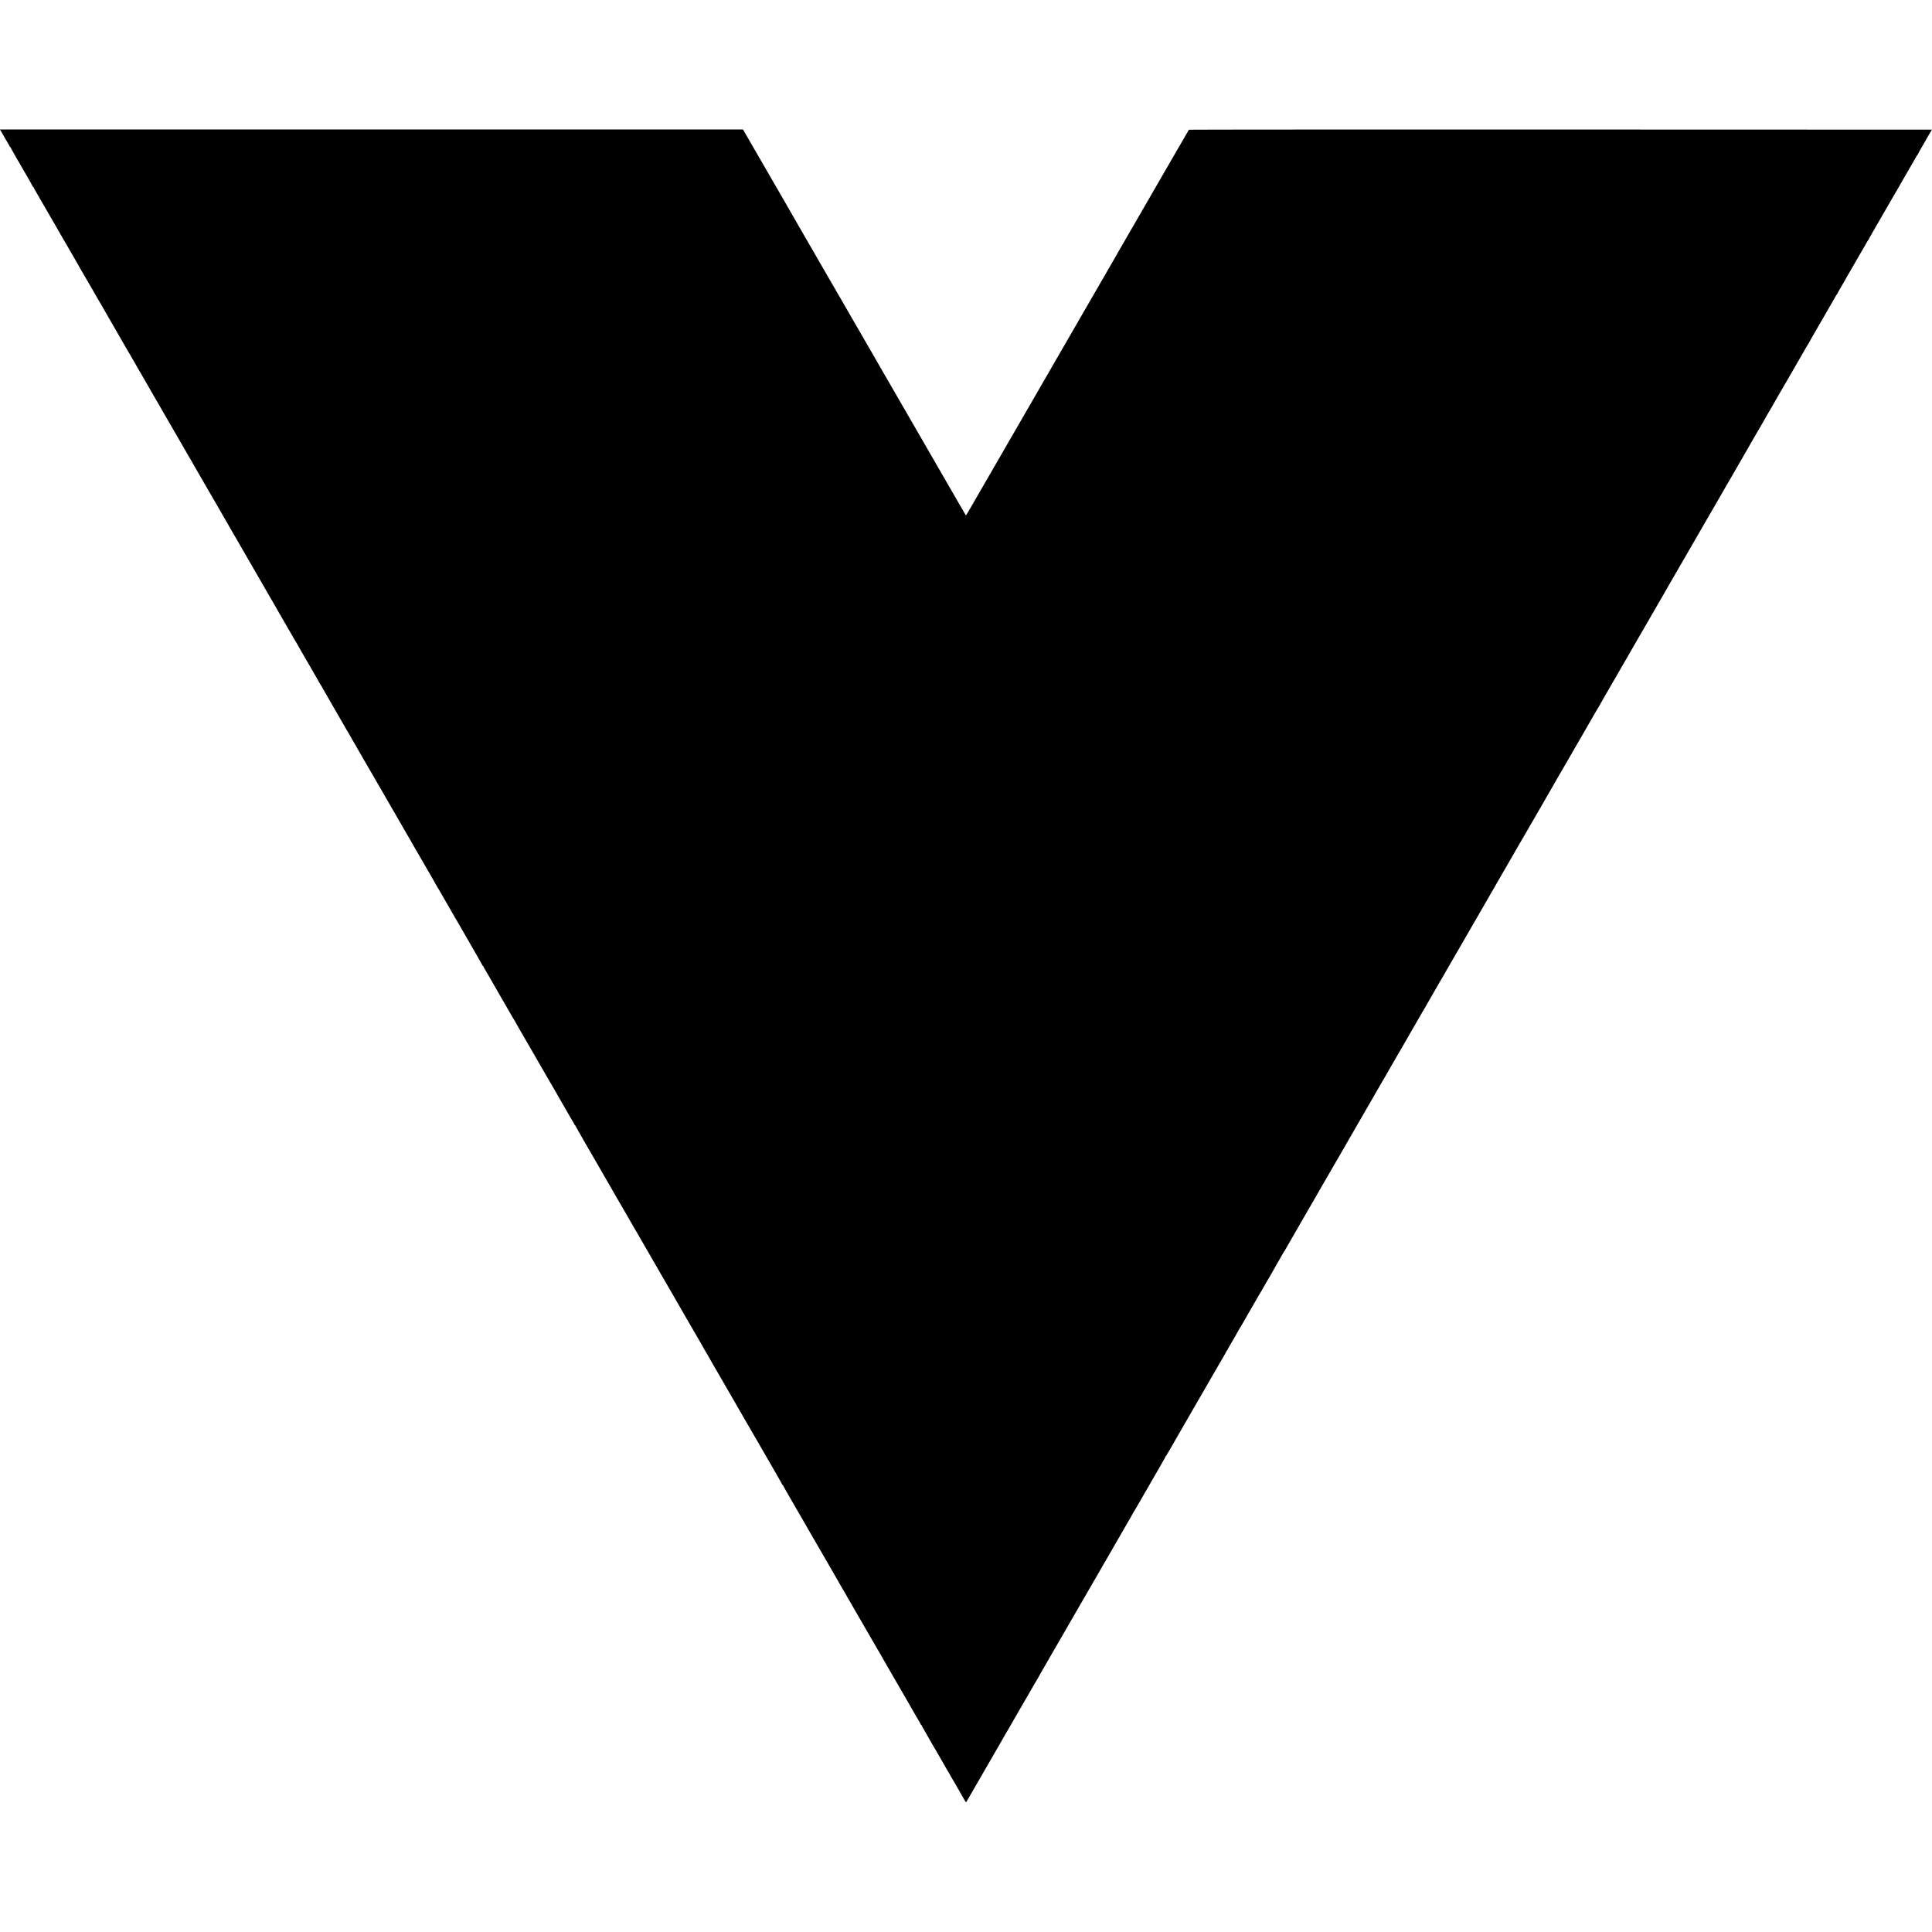
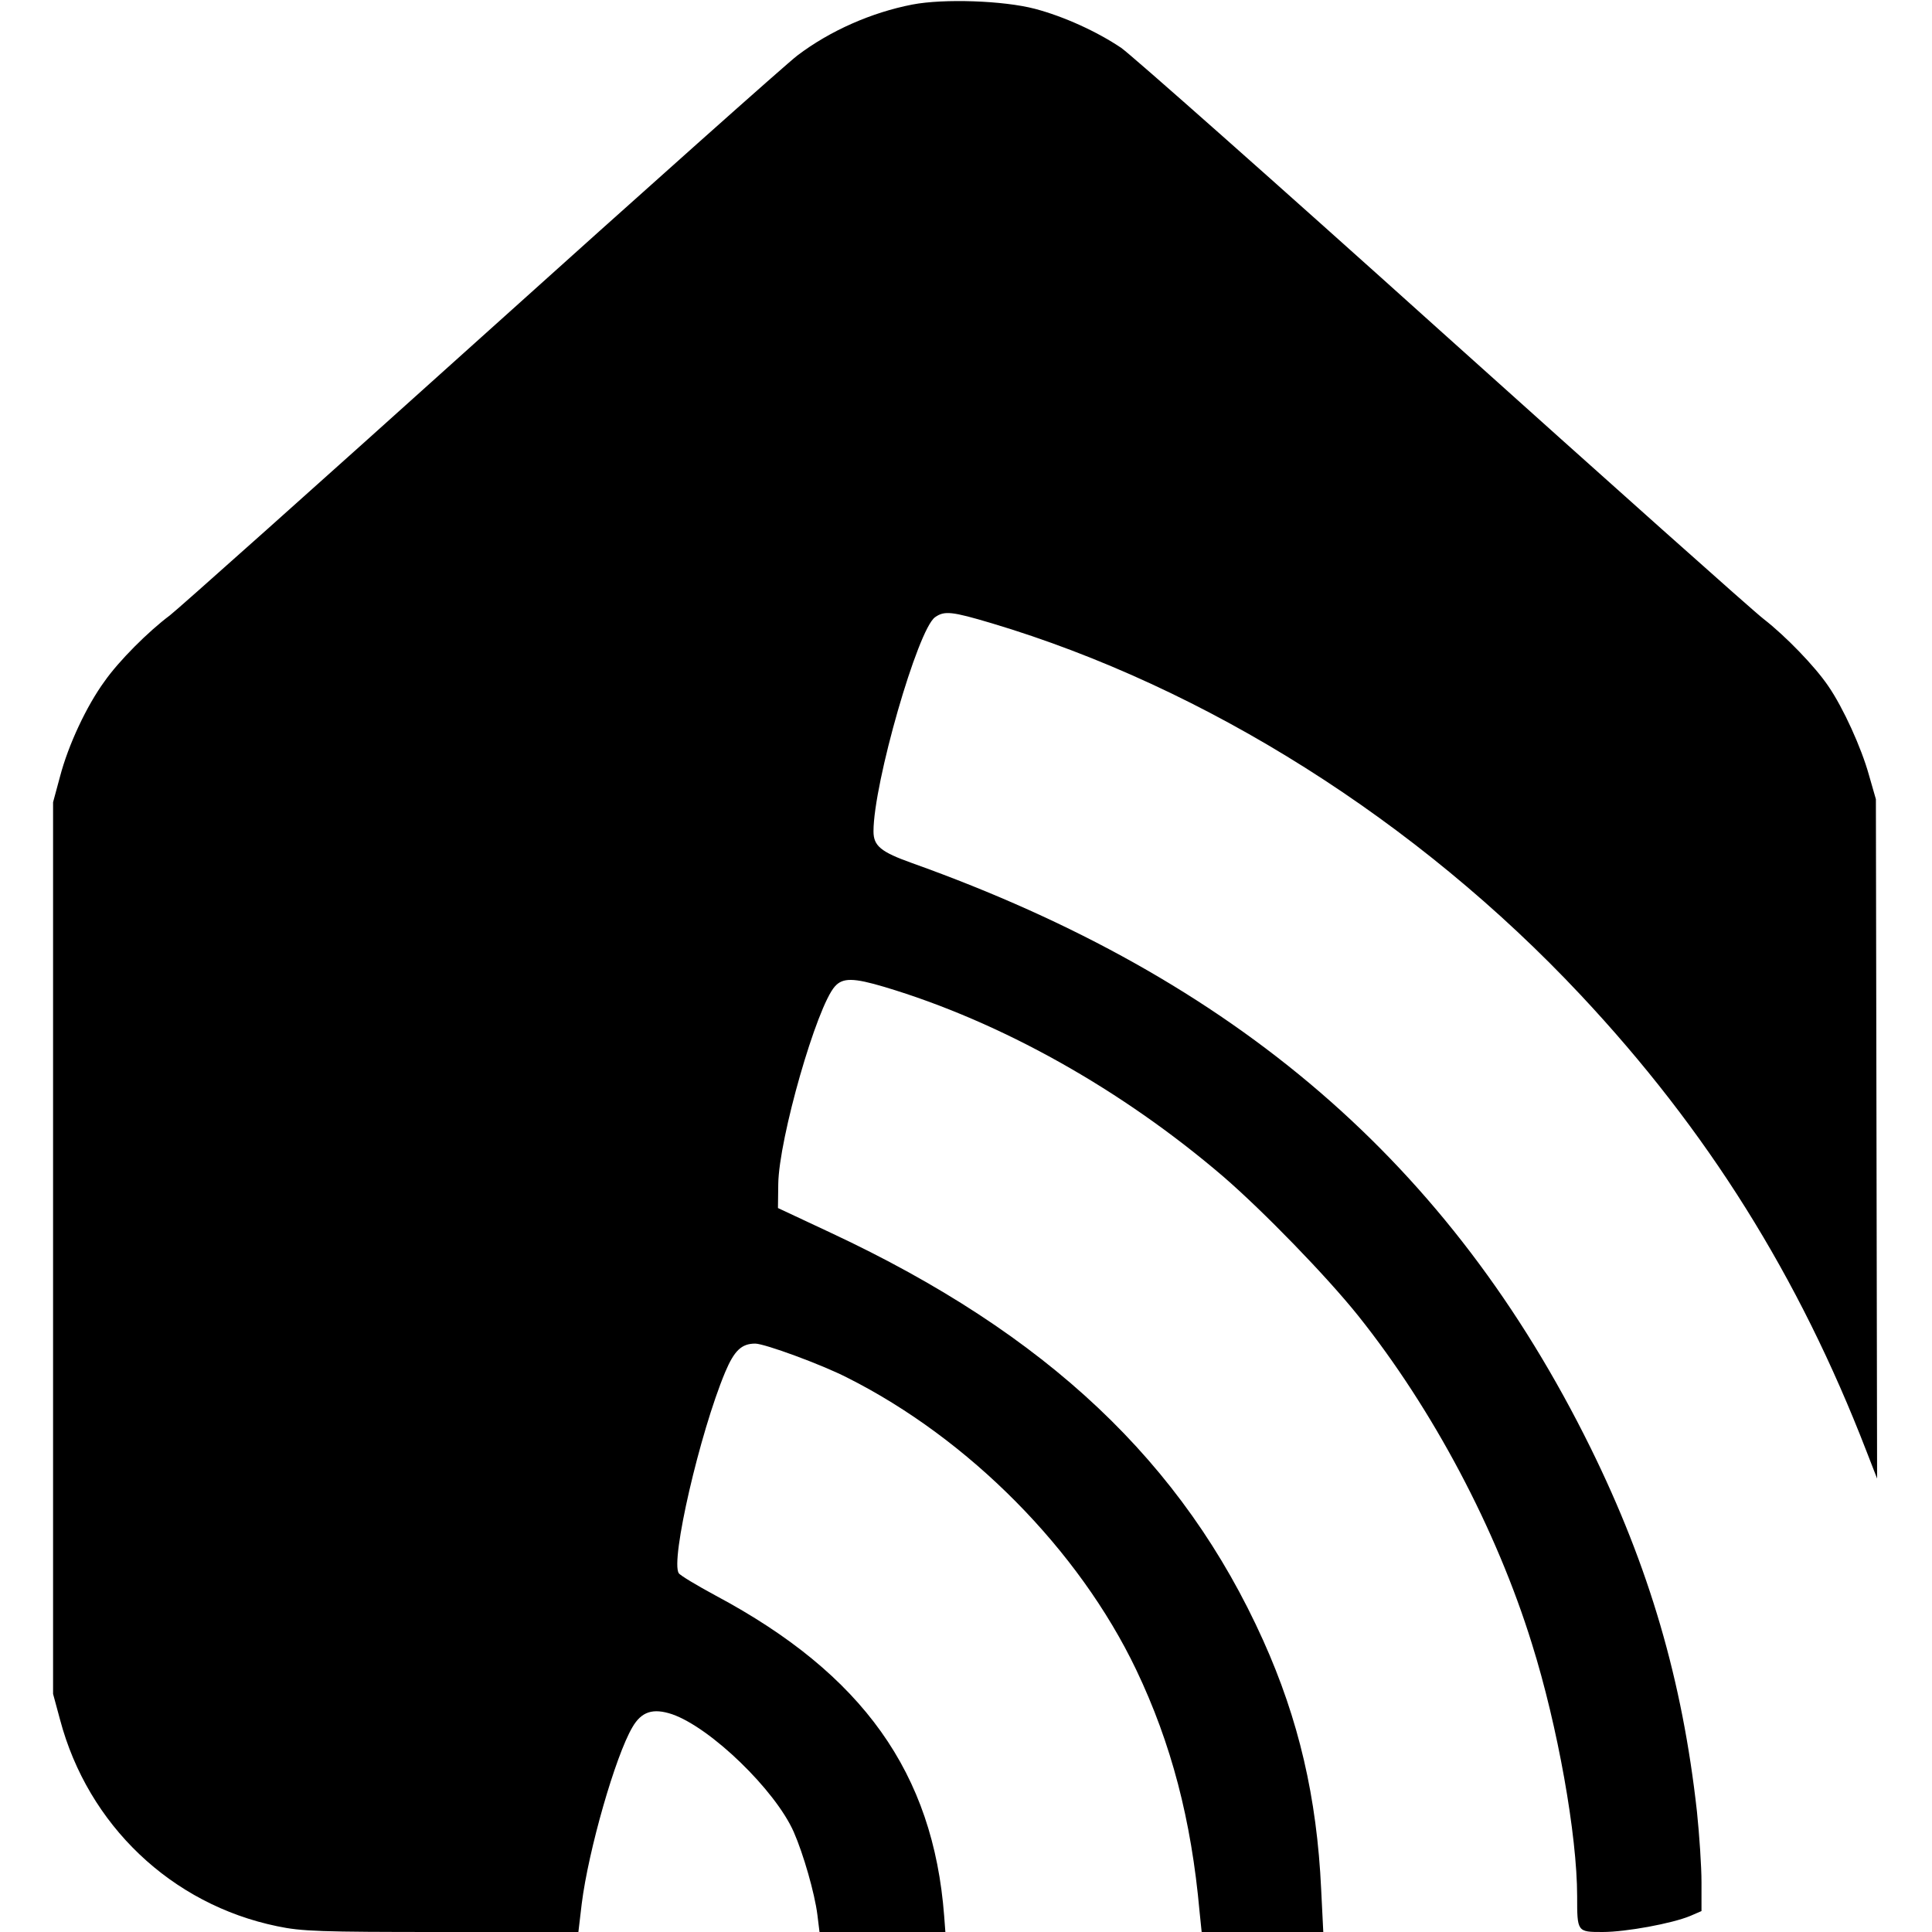
- <svg xmlns="http://www.w3.org/2000/svg" version="1.0" width="16pt" height="16pt" viewBox="0 0 16 16" preserveAspectRatio="xMidYMid meet">
-   <g transform="translate(0,16) scale(0.00032,-0.00032)" fill="#000000" stroke="none">
-     <path d="M18 46618 c45 -75 122 -207 122 -211 0 -2 25 -45 55 -95 30 -50 55 -96 55 -102 0 -5 5 -10 10 -10 6 0 10 -4 10 -9 0 -5 73 -135 161 -288 89 -153 173 -298 187 -323 14 -25 32 -57 41 -72 88 -149 187 -324 189 -335 2 -7 8 -13 13 -13 5 0 9 -4 9 -10 0 -5 46 -89 103 -187 175 -302 490 -846 507 -876 8 -16 20 -36 25 -45 28 -46 290 -498 339 -585 13 -23 74 -129 136 -236 61 -107 123 -215 137 -240 14 -25 29 -50 33 -56 5 -5 23 -37 40 -70 18 -33 38 -67 44 -75 11 -16 21 -33 63 -109 14 -25 29 -50 33 -56 4 -5 21 -35 38 -65 55 -100 261 -455 269 -465 4 -5 14 -21 20 -35 15 -29 41 -75 103 -180 24 -41 52 -88 60 -105 9 -16 57 -100 107 -185 112 -193 362 -626 380 -660 8 -14 23 -38 33 -55 11 -16 23 -37 27 -45 4 -8 26 -46 48 -85 23 -38 53 -90 67 -115 46 -81 64 -113 178 -310 62 -107 121 -210 132 -227 37 -67 56 -99 85 -148 16 -27 32 -57 36 -65 4 -8 15 -27 25 -42 9 -15 53 -89 96 -165 44 -76 177 -307 296 -513 120 -206 268 -463 330 -570 131 -227 117 -203 200 -348 36 -62 73 -125 82 -140 10 -15 21 -34 25 -42 4 -8 20 -37 36 -65 17 -27 38 -65 48 -82 49 -85 64 -111 87 -153 13 -25 28 -49 32 -55 4 -5 78 -134 165 -285 87 -151 166 -288 176 -305 10 -16 26 -43 35 -59 9 -17 125 -217 257 -445 132 -229 253 -441 270 -471 17 -30 45 -79 64 -108 18 -29 33 -54 33 -57 0 -2 20 -37 44 -77 24 -40 123 -212 221 -383 97 -170 190 -330 205 -355 16 -25 39 -65 53 -90 13 -25 81 -144 152 -265 70 -121 137 -238 150 -260 12 -22 37 -65 55 -95 18 -30 43 -73 55 -95 12 -22 48 -85 80 -140 77 -132 163 -280 190 -330 13 -22 71 -123 130 -225 59 -102 116 -199 126 -217 10 -17 29 -50 43 -72 15 -22 26 -43 26 -45 0 -2 27 -50 60 -106 33 -56 60 -103 60 -105 0 -2 55 -98 90 -155 8 -14 182 -316 239 -414 13 -22 45 -79 72 -124 27 -46 49 -86 49 -89 0 -2 14 -24 30 -48 16 -24 30 -46 30 -49 0 -5 74 -135 100 -176 5 -8 24 -42 43 -75 50 -88 58 -101 262 -455 104 -179 199 -345 213 -370 14 -25 28 -49 32 -55 4 -5 17 -26 28 -45 10 -19 62 -109 114 -200 114 -197 133 -230 170 -295 16 -27 33 -57 38 -65 17 -28 96 -165 103 -180 4 -8 16 -28 26 -45 10 -16 77 -131 148 -255 72 -124 181 -313 243 -420 62 -107 121 -209 131 -227 35 -62 323 -560 392 -678 38 -66 83 -145 100 -175 16 -30 33 -59 37 -65 4 -5 17 -27 29 -47 34 -61 56 -100 90 -156 17 -29 31 -55 31 -57 0 -2 17 -32 39 -67 21 -35 134 -229 251 -433 117 -203 235 -407 261 -451 27 -45 49 -85 49 -88 0 -4 8 -19 19 -34 15 -21 200 -341 309 -533 10 -19 33 -58 51 -87 17 -29 31 -54 31 -56 0 -2 25 -44 55 -94 30 -50 55 -95 55 -98 0 -4 6 -15 14 -23 7 -9 27 -41 43 -71 17 -30 170 -297 342 -594 171 -296 311 -542 311 -547 0 -5 5 -9 10 -9 6 0 10 -4 10 -10 0 -5 22 -47 49 -92 27 -46 58 -99 68 -118 24 -43 81 -140 93 -160 5 -8 66 -114 135 -235 69 -121 130 -227 135 -235 12 -21 259 -447 283 -490 10 -19 28 -47 38 -62 11 -14 19 -29 19 -32 0 -3 37 -69 83 -148 99 -170 305 -526 337 -583 13 -22 31 -53 41 -70 11 -16 22 -37 26 -45 7 -14 82 -146 103 -180 14 -24 181 -311 205 -355 13 -22 46 -80 75 -130 29 -49 64 -110 78 -135 14 -25 51 -88 82 -140 31 -52 59 -102 63 -110 4 -8 18 -33 31 -55 205 -353 284 -489 309 -535 17 -30 45 -78 62 -106 18 -28 36 -60 39 -72 4 -12 12 -22 17 -22 5 0 9 -4 9 -10 0 -5 109 -197 241 -427 133 -230 250 -431 259 -448 51 -90 222 -385 280 -485 37 -63 78 -135 92 -160 14 -25 67 -117 118 -205 51 -88 101 -175 111 -193 34 -58 55 -95 149 -257 51 -88 101 -173 110 -190 9 -16 76 -131 147 -255 72 -124 140 -241 151 -260 61 -108 281 -489 355 -615 38 -66 77 -133 87 -150 35 -63 91 -161 100 -175 14 -23 99 -169 128 -220 54 -97 135 -235 142 -245 4 -5 20 -32 35 -60 26 -48 238 -416 276 -480 10 -16 26 -46 37 -65 30 -53 382 -661 403 -695 10 -16 22 -37 26 -45 4 -8 26 -48 50 -88 24 -41 43 -75 43 -77 0 -2 22 -40 50 -85 27 -45 50 -84 50 -86 0 -3 38 -69 83 -147 84 -142 302 -520 340 -587 10 -19 34 -60 52 -90 18 -30 44 -75 57 -100 14 -25 45 -79 70 -120 25 -41 56 -96 70 -121 14 -25 77 -133 138 -240 62 -107 122 -210 132 -229 25 -43 310 -535 337 -581 11 -19 26 -45 34 -59 17 -32 238 -414 266 -460 11 -19 24 -41 28 -49 3 -7 75 -133 160 -278 84 -146 153 -269 153 -274 0 -5 5 -9 10 -9 6 0 10 -4 10 -10 0 -5 82 -150 181 -322 182 -314 201 -346 240 -415 12 -21 80 -139 152 -263 71 -124 141 -245 155 -270 14 -25 28 -49 32 -55 6 -8 145 -248 220 -380 37 -66 209 -362 229 -395 11 -19 24 -42 28 -49 4 -8 67 -118 140 -243 73 -125 133 -230 133 -233 0 -2 15 -28 33 -57 19 -29 47 -78 64 -108 17 -30 53 -93 79 -139 53 -90 82 -141 157 -272 82 -142 115 -199 381 -659 142 -245 268 -463 281 -485 12 -22 71 -125 132 -230 60 -104 172 -298 248 -430 76 -132 146 -253 156 -270 11 -16 22 -36 26 -44 3 -8 30 -54 60 -103 29 -49 53 -91 53 -93 0 -3 18 -34 40 -70 22 -36 40 -67 40 -69 0 -2 37 -66 81 -142 45 -77 98 -168 119 -204 20 -36 47 -81 58 -100 12 -19 27 -47 33 -62 6 -16 15 -28 20 -28 5 0 9 -4 9 -9 0 -6 63 -118 140 -251 77 -133 140 -243 140 -245 0 -2 18 -33 41 -70 22 -37 49 -83 60 -101 10 -19 29 -51 40 -71 25 -45 109 -189 126 -218 7 -11 17 -29 22 -40 6 -11 22 -38 35 -60 14 -22 37 -62 52 -90 14 -27 35 -62 45 -77 11 -14 19 -29 19 -32 0 -3 18 -35 40 -71 22 -36 40 -67 40 -69 0 -2 19 -35 42 -72 23 -38 55 -94 72 -124 26 -47 139 -244 171 -298 6 -9 21 -36 34 -60 28 -48 37 -51 51 -19 6 12 19 36 29 52 10 17 27 46 38 65 11 19 104 181 208 360 103 179 199 345 213 370 14 25 42 74 64 109 21 34 38 65 38 67 0 2 18 33 40 69 22 36 40 67 40 69 0 3 177 310 199 346 16 26 136 234 140 244 2 5 25 44 52 88 27 44 49 81 49 84 0 2 18 34 40 70 22 36 40 67 40 69 0 2 20 36 43 77 35 58 169 289 297 513 9 17 50 86 90 155 40 69 86 150 103 180 16 30 35 62 41 70 6 8 16 24 22 35 35 64 72 129 167 293 59 100 116 199 127 220 11 20 30 53 41 72 43 72 1070 1850 1121 1940 14 25 65 113 113 195 48 83 96 166 107 185 10 19 28 50 38 68 11 18 73 124 137 235 64 111 175 303 246 427 71 124 173 299 225 390 52 91 116 202 143 248 27 45 49 85 49 89 0 4 6 14 14 22 7 9 28 43 46 76 26 47 251 436 378 655 11 19 29 51 40 70 11 19 101 176 201 348 99 172 181 317 181 323 0 5 5 9 10 9 6 0 10 5 10 11 0 6 8 23 18 37 11 15 32 52 49 82 16 30 130 228 253 440 122 212 234 405 248 430 13 25 39 70 57 100 39 65 69 117 130 225 25 44 50 87 55 95 12 19 78 134 220 380 61 107 129 224 150 260 161 277 222 382 246 425 15 28 47 83 71 123 24 41 43 78 43 83 0 5 4 9 8 9 4 0 13 12 19 28 7 15 23 45 36 67 66 110 277 478 277 483 0 3 6 13 14 21 7 9 27 41 43 71 17 30 45 80 63 110 34 57 375 649 394 685 6 11 16 27 22 35 6 8 26 42 44 75 18 33 41 74 51 90 10 17 24 41 32 55 54 97 72 128 88 152 11 14 19 28 19 30 0 3 79 141 175 308 96 167 175 305 175 308 0 3 6 13 14 21 7 9 26 39 41 66 33 60 276 483 338 587 24 40 46 80 50 88 4 8 13 24 20 35 14 23 95 163 125 215 11 19 52 91 92 160 40 69 80 139 90 155 9 17 103 179 207 360 105 182 200 346 211 365 103 181 463 802 489 845 7 11 15 27 19 35 4 8 29 51 55 95 64 110 828 1433 848 1470 9 17 24 41 33 55 9 14 29 48 45 77 15 28 52 93 82 145 30 51 62 107 71 123 17 30 231 398 400 690 51 88 103 179 115 202 12 23 26 48 32 55 6 7 24 38 40 68 17 30 61 107 98 170 37 63 84 144 103 180 19 36 41 72 48 81 8 8 14 18 14 21 0 4 27 51 59 106 32 55 72 124 89 154 16 29 71 125 122 213 51 88 104 180 118 205 13 25 28 50 32 55 4 6 17 26 28 45 11 19 45 80 77 135 31 55 66 116 77 135 11 19 88 152 171 295 401 694 620 1072 650 1125 11 19 87 152 170 295 83 143 158 273 166 288 9 16 21 36 26 45 6 9 31 52 55 96 25 43 54 94 66 115 11 20 95 164 186 321 91 157 173 299 182 315 9 17 26 46 37 65 12 19 66 114 121 210 56 96 108 186 117 200 8 14 24 40 34 59 24 45 383 664 412 713 5 9 17 29 26 45 15 28 120 210 241 419 36 61 68 117 72 125 4 8 12 23 19 34 35 57 245 420 262 453 11 20 35 61 53 90 17 29 32 54 32 56 0 3 28 51 62 108 33 57 70 119 80 138 10 19 23 42 28 50 5 8 32 53 59 100 27 47 149 258 271 470 122 212 234 405 248 430 30 53 62 108 80 135 6 11 15 27 19 35 4 8 85 150 181 315 96 165 187 323 202 350 31 56 116 202 130 225 5 8 25 42 43 75 19 33 92 159 162 280 149 257 157 271 202 350 19 33 38 67 43 75 9 14 228 392 275 475 12 22 55 96 95 165 40 69 80 139 90 155 24 42 202 350 221 383 9 15 27 47 41 72 14 25 75 131 136 236 61 106 121 210 134 232 99 172 271 470 279 482 5 8 23 40 40 70 18 30 81 141 142 245 60 105 121 210 135 235 14 25 71 124 127 220 56 96 143 247 194 335 51 88 96 167 102 175 14 24 180 311 204 355 23 43 340 590 356 615 5 8 50 87 101 175 171 301 517 898 582 1008 25 43 46 81 46 83 0 2 12 23 27 47 14 23 40 67 56 97 16 30 35 62 42 70 7 8 15 22 18 30 4 8 20 38 37 65 16 28 33 57 37 65 6 12 111 196 143 250 5 8 55 95 112 193 57 98 113 195 126 215 12 20 27 46 32 57 6 11 14 27 20 35 5 8 76 130 156 270 80 140 165 287 187 325 23 39 52 90 66 115 13 25 30 52 37 61 8 8 14 18 14 21 0 4 41 77 92 165 50 87 175 302 276 478 101 176 208 360 236 408 28 49 67 117 86 152 19 35 41 70 48 77 6 6 12 15 12 19 0 7 124 224 167 291 12 21 23 40 23 42 0 2 21 40 46 83 26 43 55 92 64 109 54 95 327 568 354 614 19 30 45 75 59 100 71 128 82 145 89 148 4 2 8 8 8 13 0 5 42 82 94 172 311 538 496 858 518 897 14 25 40 70 58 100 18 30 42 71 53 90 10 19 79 139 152 265 73 127 142 246 153 265 10 19 43 76 72 125 29 50 63 108 75 130 65 116 80 140 87 143 4 2 8 8 8 12 0 8 114 212 140 250 6 8 14 24 20 35 5 11 54 97 108 190 l100 170 -9611 3 c-5286 1 -9614 -1 -9618 -5 -5 -6 -419 -719 -619 -1068 -89 -155 -267 -463 -323 -560 -38 -66 -81 -140 -95 -165 -31 -56 -263 -457 -526 -910 -110 -190 -224 -388 -254 -440 -29 -52 -61 -109 -71 -125 -23 -39 -243 -420 -268 -465 -11 -19 -204 -352 -428 -740 -224 -388 -477 -826 -563 -975 -85 -148 -185 -322 -222 -385 -37 -63 -120 -207 -185 -320 -65 -113 -177 -306 -248 -430 -72 -124 -172 -297 -222 -385 -51 -88 -142 -245 -202 -350 -131 -226 -247 -427 -408 -705 -65 -113 -249 -432 -410 -710 -160 -278 -388 -673 -506 -877 -118 -205 -216 -373 -219 -373 -3 0 -52 82 -109 183 -58 100 -144 250 -192 332 -95 164 -402 696 -647 1120 -85 149 -228 396 -317 550 -212 365 -982 1700 -1008 1745 -10 19 -43 76 -72 125 -29 50 -64 110 -77 135 -14 25 -63 110 -110 190 -47 80 -96 165 -110 190 -14 25 -99 171 -188 325 -89 154 -174 300 -188 325 -13 25 -64 113 -112 195 -48 83 -140 242 -205 355 -65 113 -183 317 -263 454 -79 137 -152 264 -163 282 -50 89 -335 583 -354 614 -12 19 -34 58 -50 85 -15 28 -129 226 -253 440 -124 215 -235 408 -247 430 -12 22 -69 121 -127 220 -58 99 -226 389 -373 645 -148 256 -324 561 -392 678 -67 117 -134 232 -147 255 -13 23 -33 59 -46 80 l-22 37 -9615 0 -9615 0 20 -32z" />
+ <svg xmlns="http://www.w3.org/2000/svg" version="1.0" width="637pt" height="637pt" viewBox="0 0 637 637" preserveAspectRatio="xMidYMid meet">
+   <g transform="translate(0,637) scale(0.1,-0.1)" fill="#000000" stroke="none">
+     <path d="M3008 6355 c-134 -26 -271 -86 -379 -168 -31 -23 -499 -440 -1040 -927 -541 -487 -1004 -900 -1029 -919 -71 -53 -168 -150 -215 -217 -60 -82 -120 -211 -147 -314 l-23 -85 0 -1470 0 -1470 23 -85 c92 -347 367 -609 716 -681 81 -17 141 -19 542 -19 l451 0 11 93 c22 176 111 487 167 582 30 52 68 64 131 43 127 -44 340 -250 401 -388 32 -73 69 -202 78 -273 l7 -57 208 0 207 0 -4 53 c-36 471 -268 797 -753 1056 -63 34 -118 67 -122 74 -28 41 69 462 153 663 30 71 54 94 99 94 31 0 219 -69 303 -112 402 -202 764 -568 953 -963 116 -243 182 -496 209 -797 l7 -68 200 0 201 0 -7 141 c-14 302 -74 560 -191 820 -264 587 -713 1011 -1425 1344 l-175 82 1 79 c2 150 127 586 187 652 26 29 62 28 163 -2 385 -115 782 -338 1117 -625 132 -114 340 -328 445 -459 246 -308 456 -704 573 -1082 85 -271 149 -631 149 -832 0 -118 0 -118 84 -118 77 0 229 28 289 53 l37 16 0 95 c0 52 -7 156 -15 233 -48 433 -157 806 -351 1200 -462 936 -1170 1546 -2236 1927 -104 37 -128 57 -128 105 0 158 146 666 203 706 31 22 56 19 187 -20 706 -211 1403 -651 1942 -1226 418 -446 719 -927 942 -1504 l35 -90 -2 1120 -2 1120 -23 80 c-25 90 -85 222 -134 293 -44 65 -141 165 -213 221 -33 25 -509 450 -1059 944 -549 494 -1026 916 -1059 939 -80 54 -190 104 -285 129 -103 27 -300 34 -404 14z" />
  </g>
</svg>
